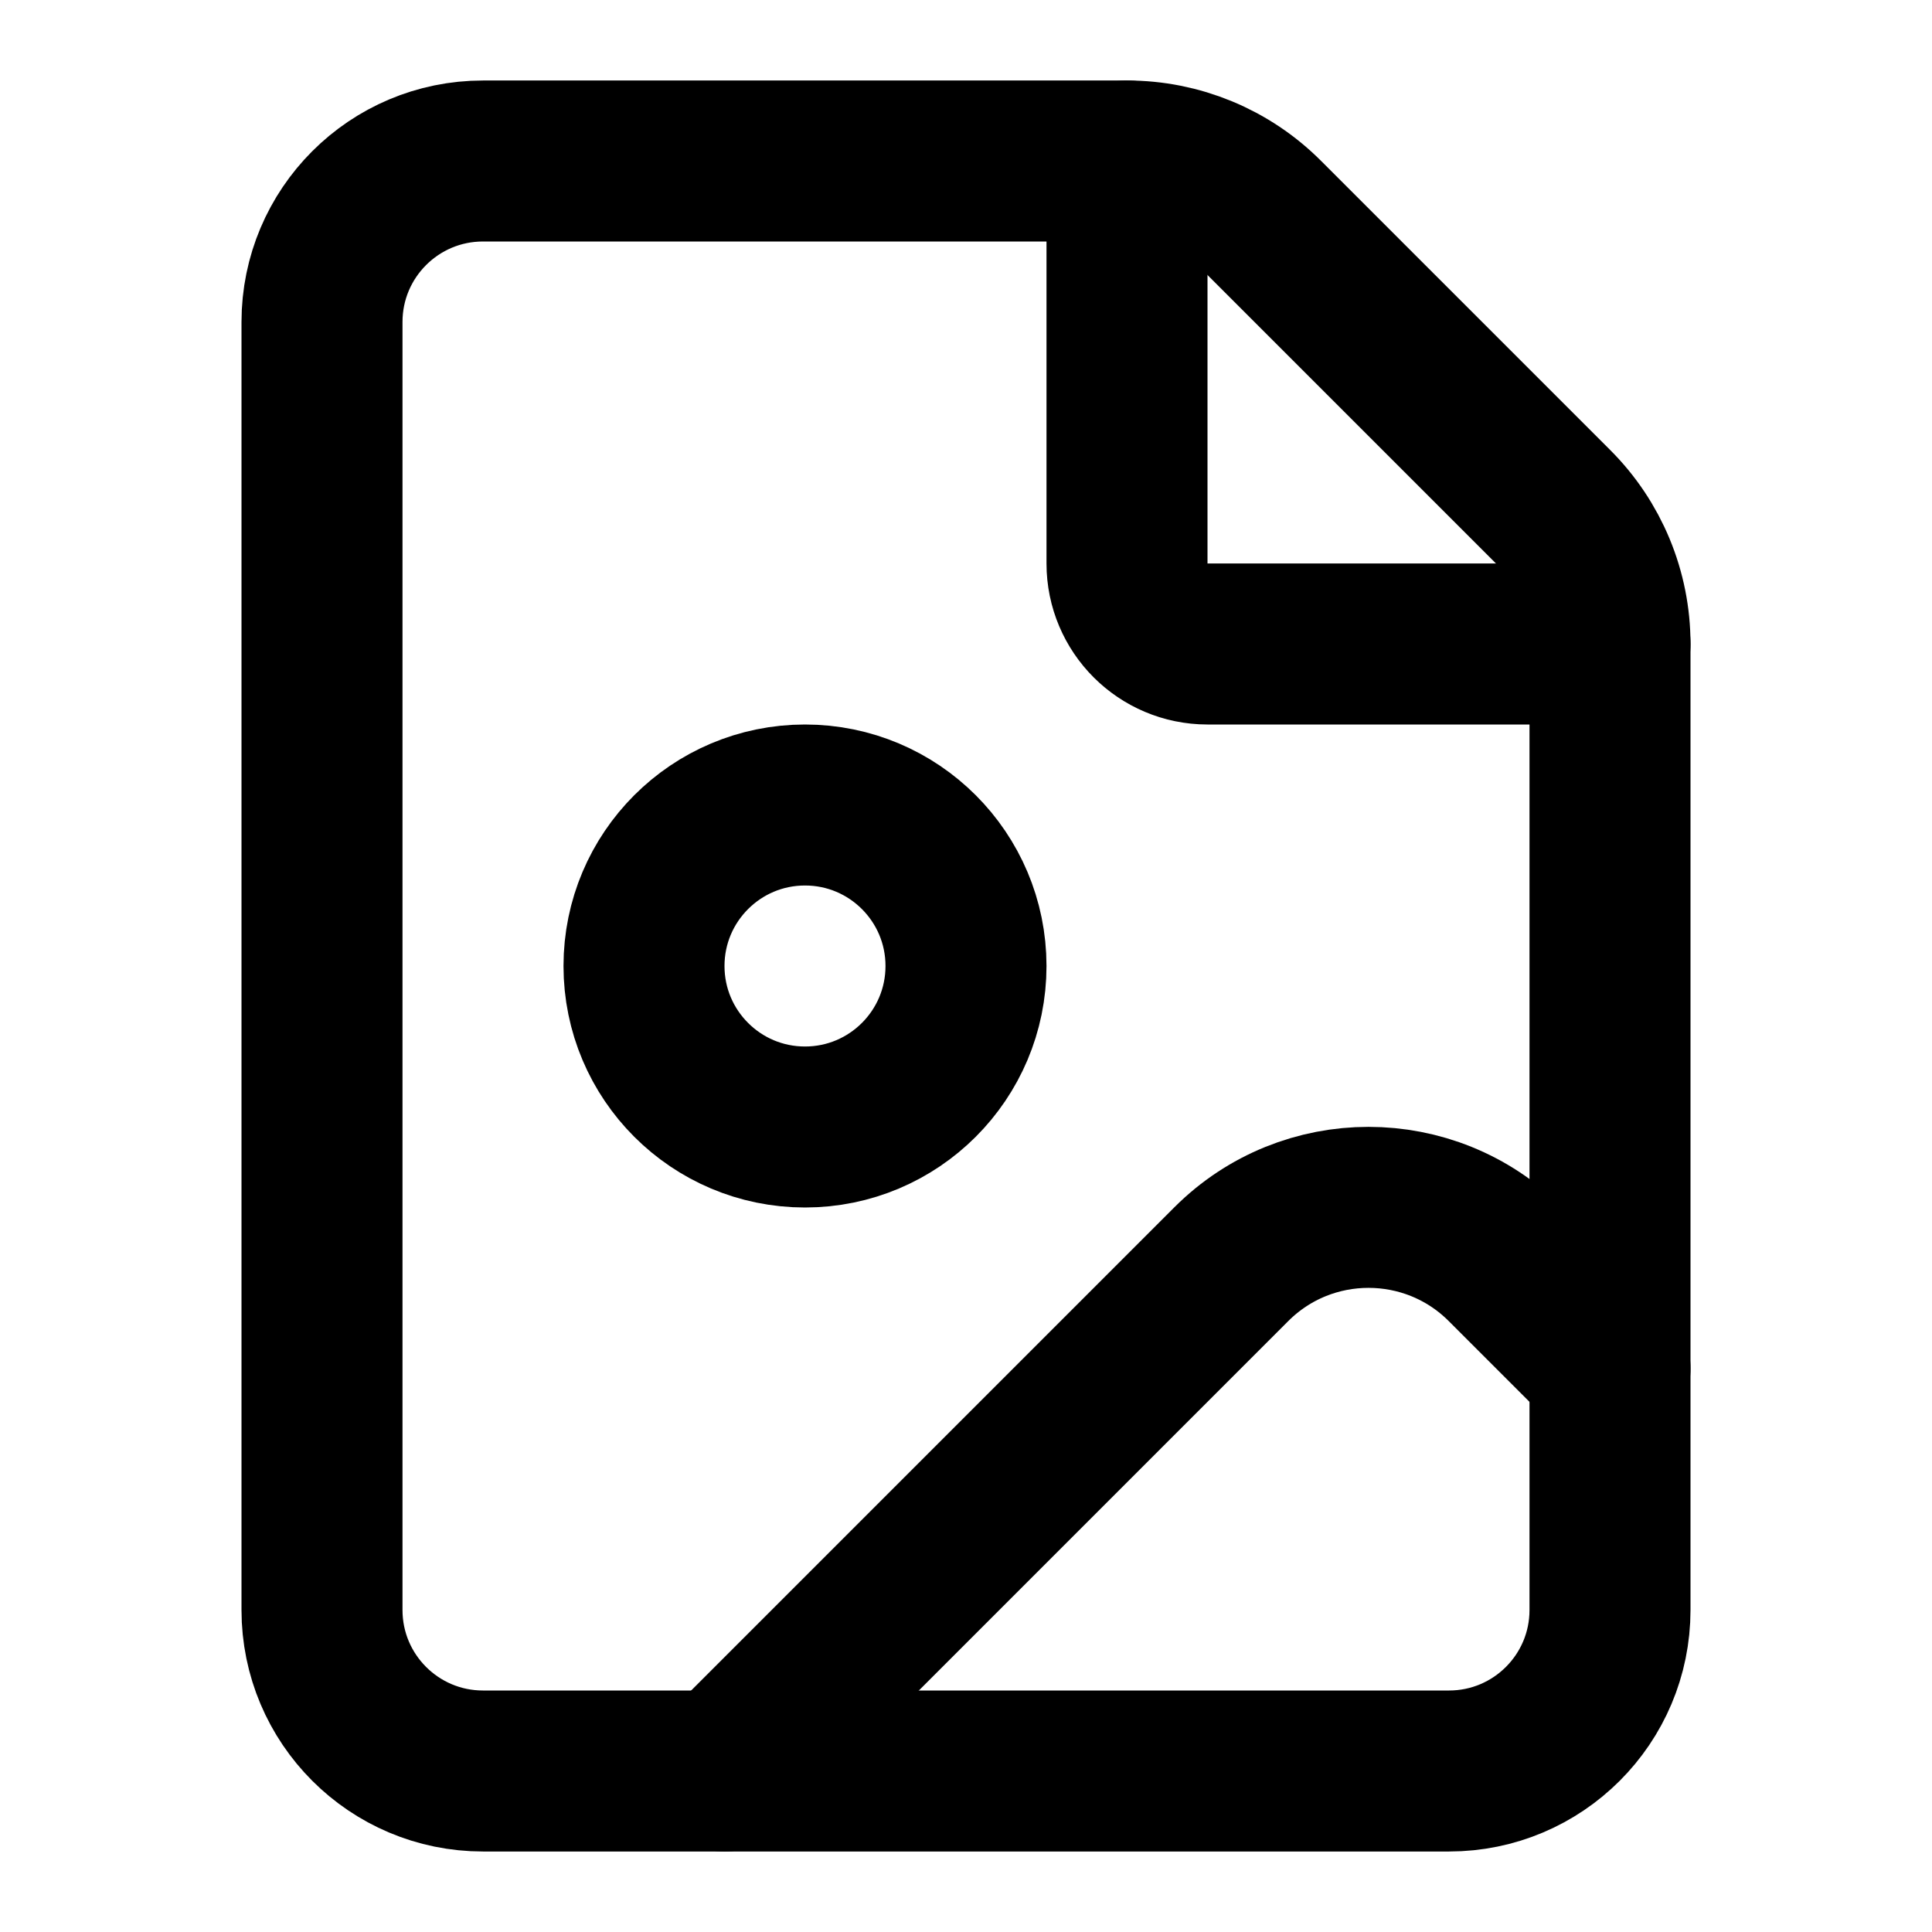
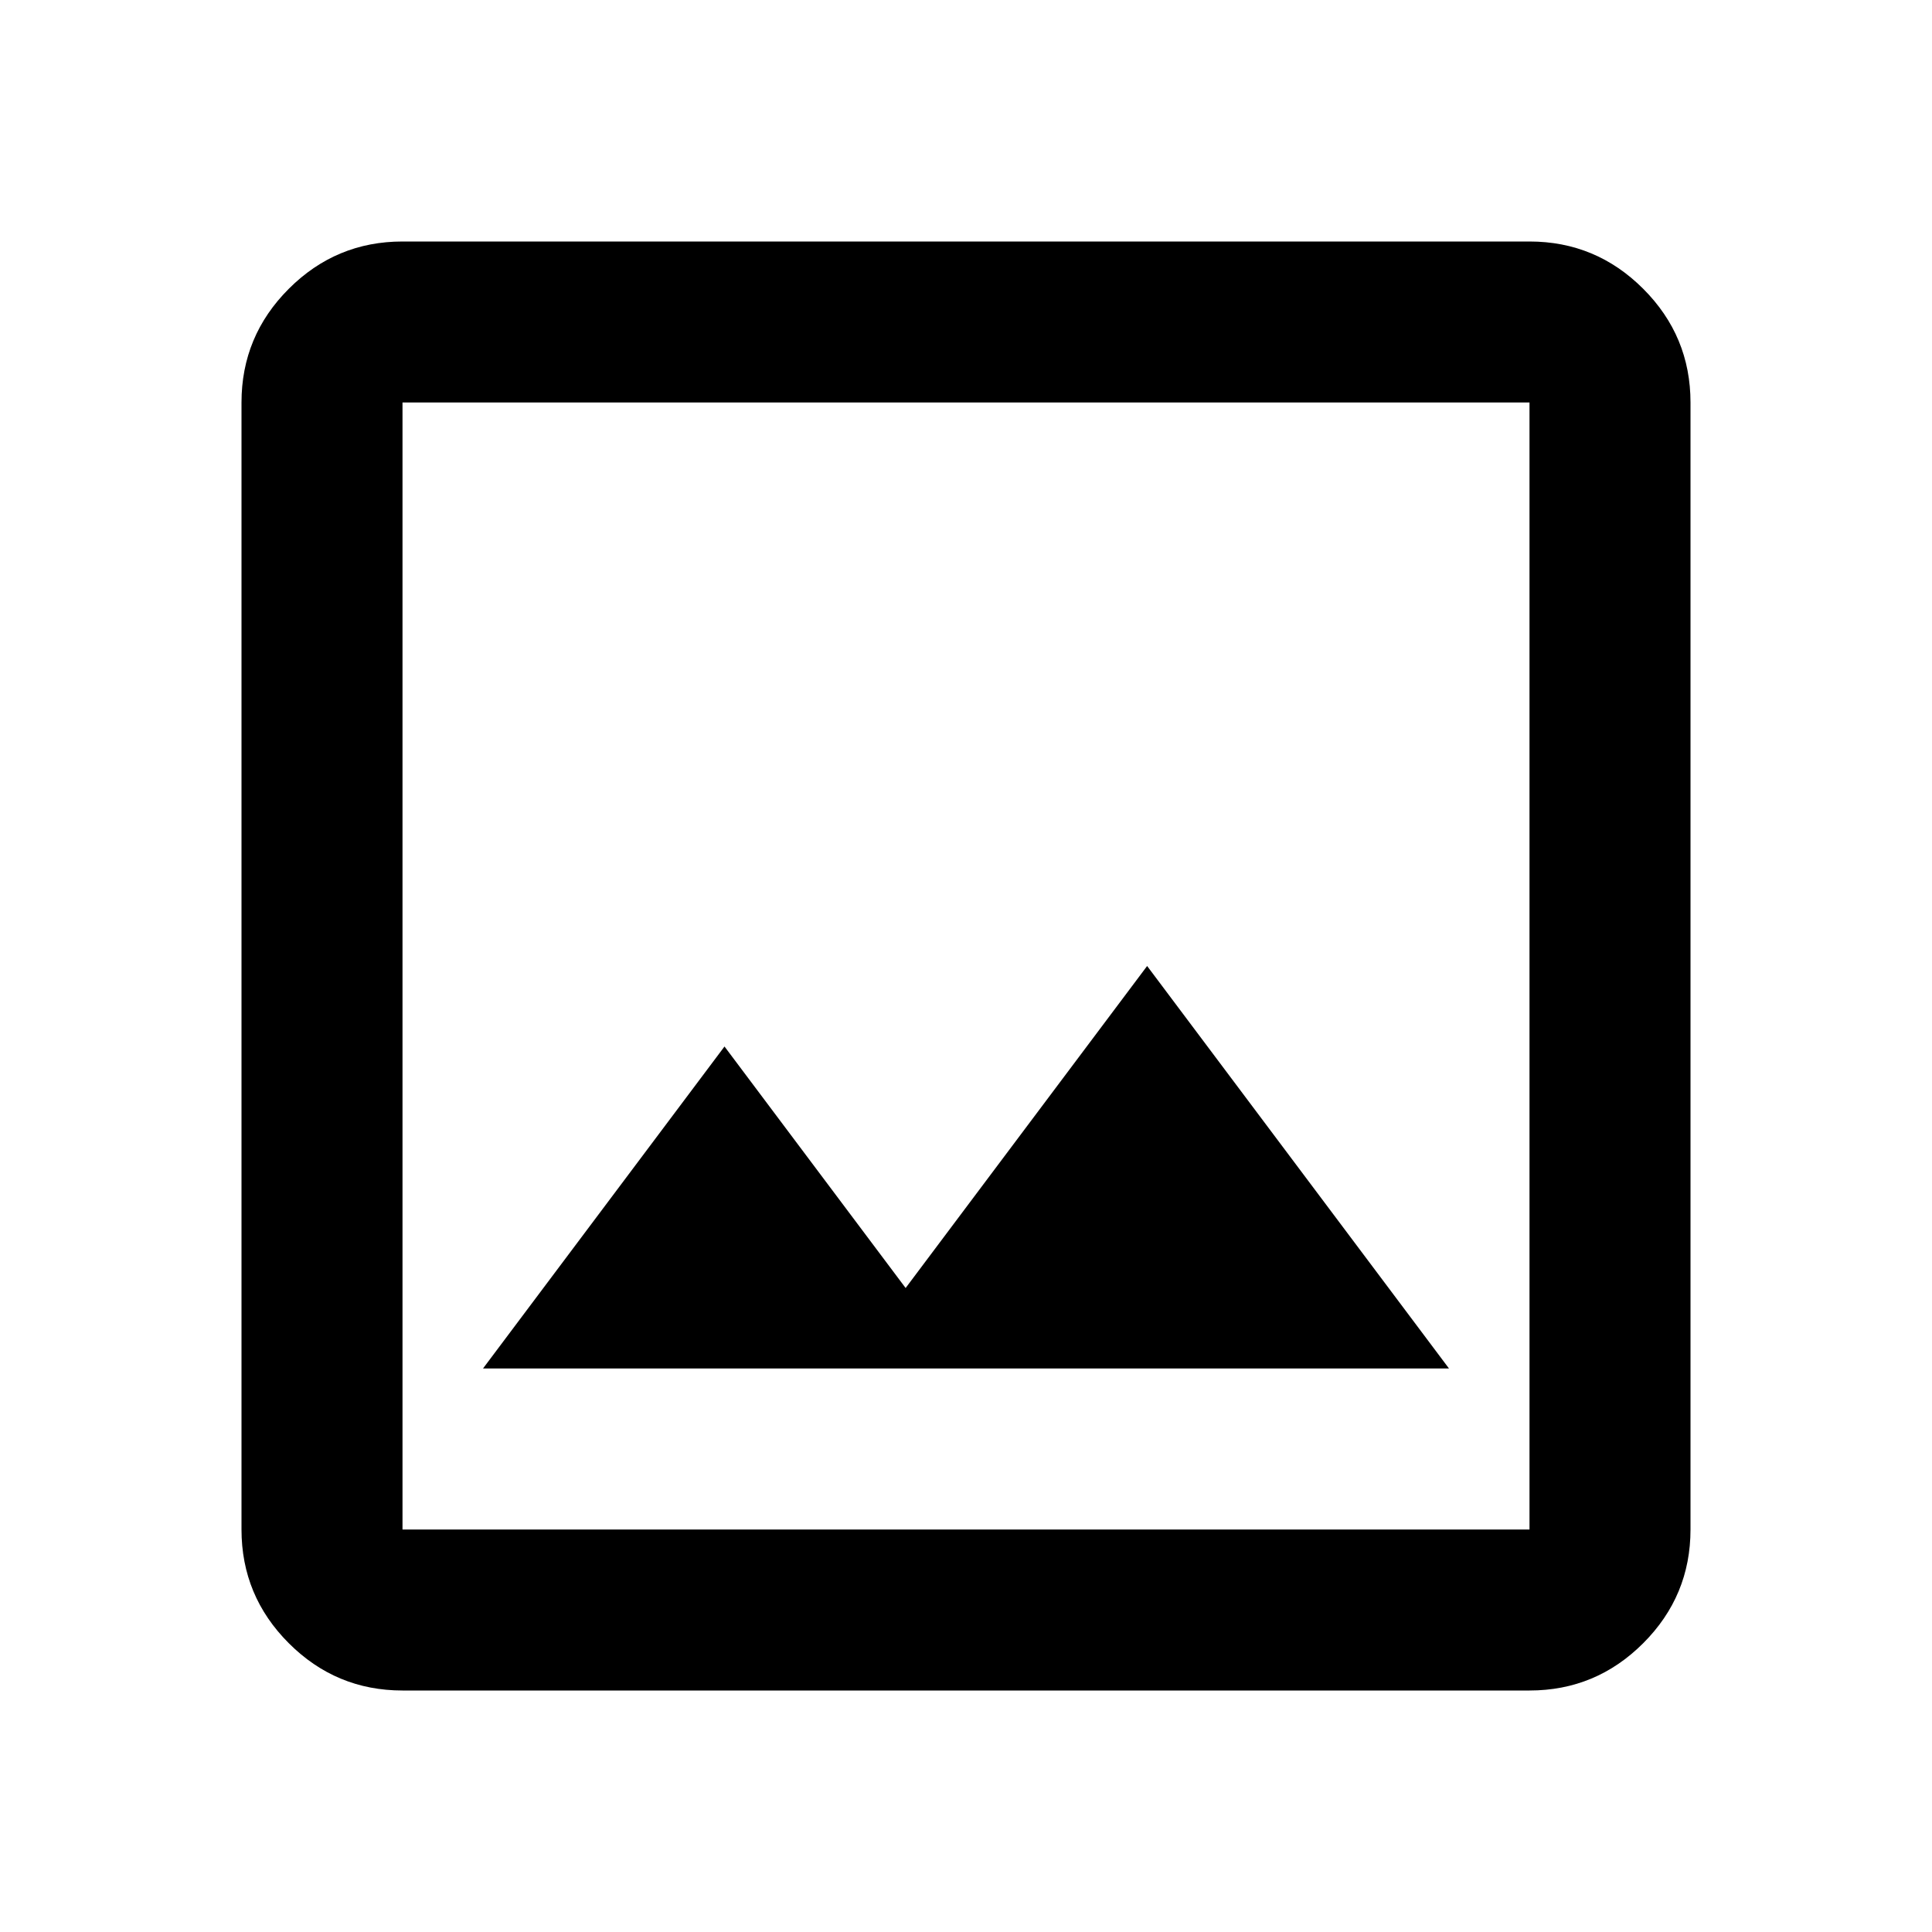
- <svg xmlns="http://www.w3.org/2000/svg" viewBox="0 0 24 24" fill="none" stroke="currentColor" stroke-width="2" stroke-linecap="round" stroke-linejoin="round">
-   <path d="M6 22a2 2 0 0 1-2-2V4a2 2 0 0 1 2-2h8a2.4 2.4 0 0 1 1.704.706l3.588 3.588A2.4 2.4 0 0 1 20 8v12a2 2 0 0 1-2 2z" />
-   <path d="M14 2v5a1 1 0 0 0 1 1h5" />
-   <circle cx="10" cy="12" r="2" />
-   <path d="m20 17-1.296-1.296a2.41 2.41 0 0 0-3.408 0L9 22" />
+ <svg xmlns="http://www.w3.org/2000/svg" viewBox="0 -960 960 960">
+   <path d="M200-120q-33 0-56.5-23.5T120-200v-560q0-33 23.5-56.5T200-840h560q33 0 56.5 23.5T840-760v560q0 33-23.5 56.5T760-120H200Zm0-80h560v-560H200v560Zm40-80h480L570-480 450-320l-90-120-120 160Zm-40 80v-560 560Z" />
</svg>
